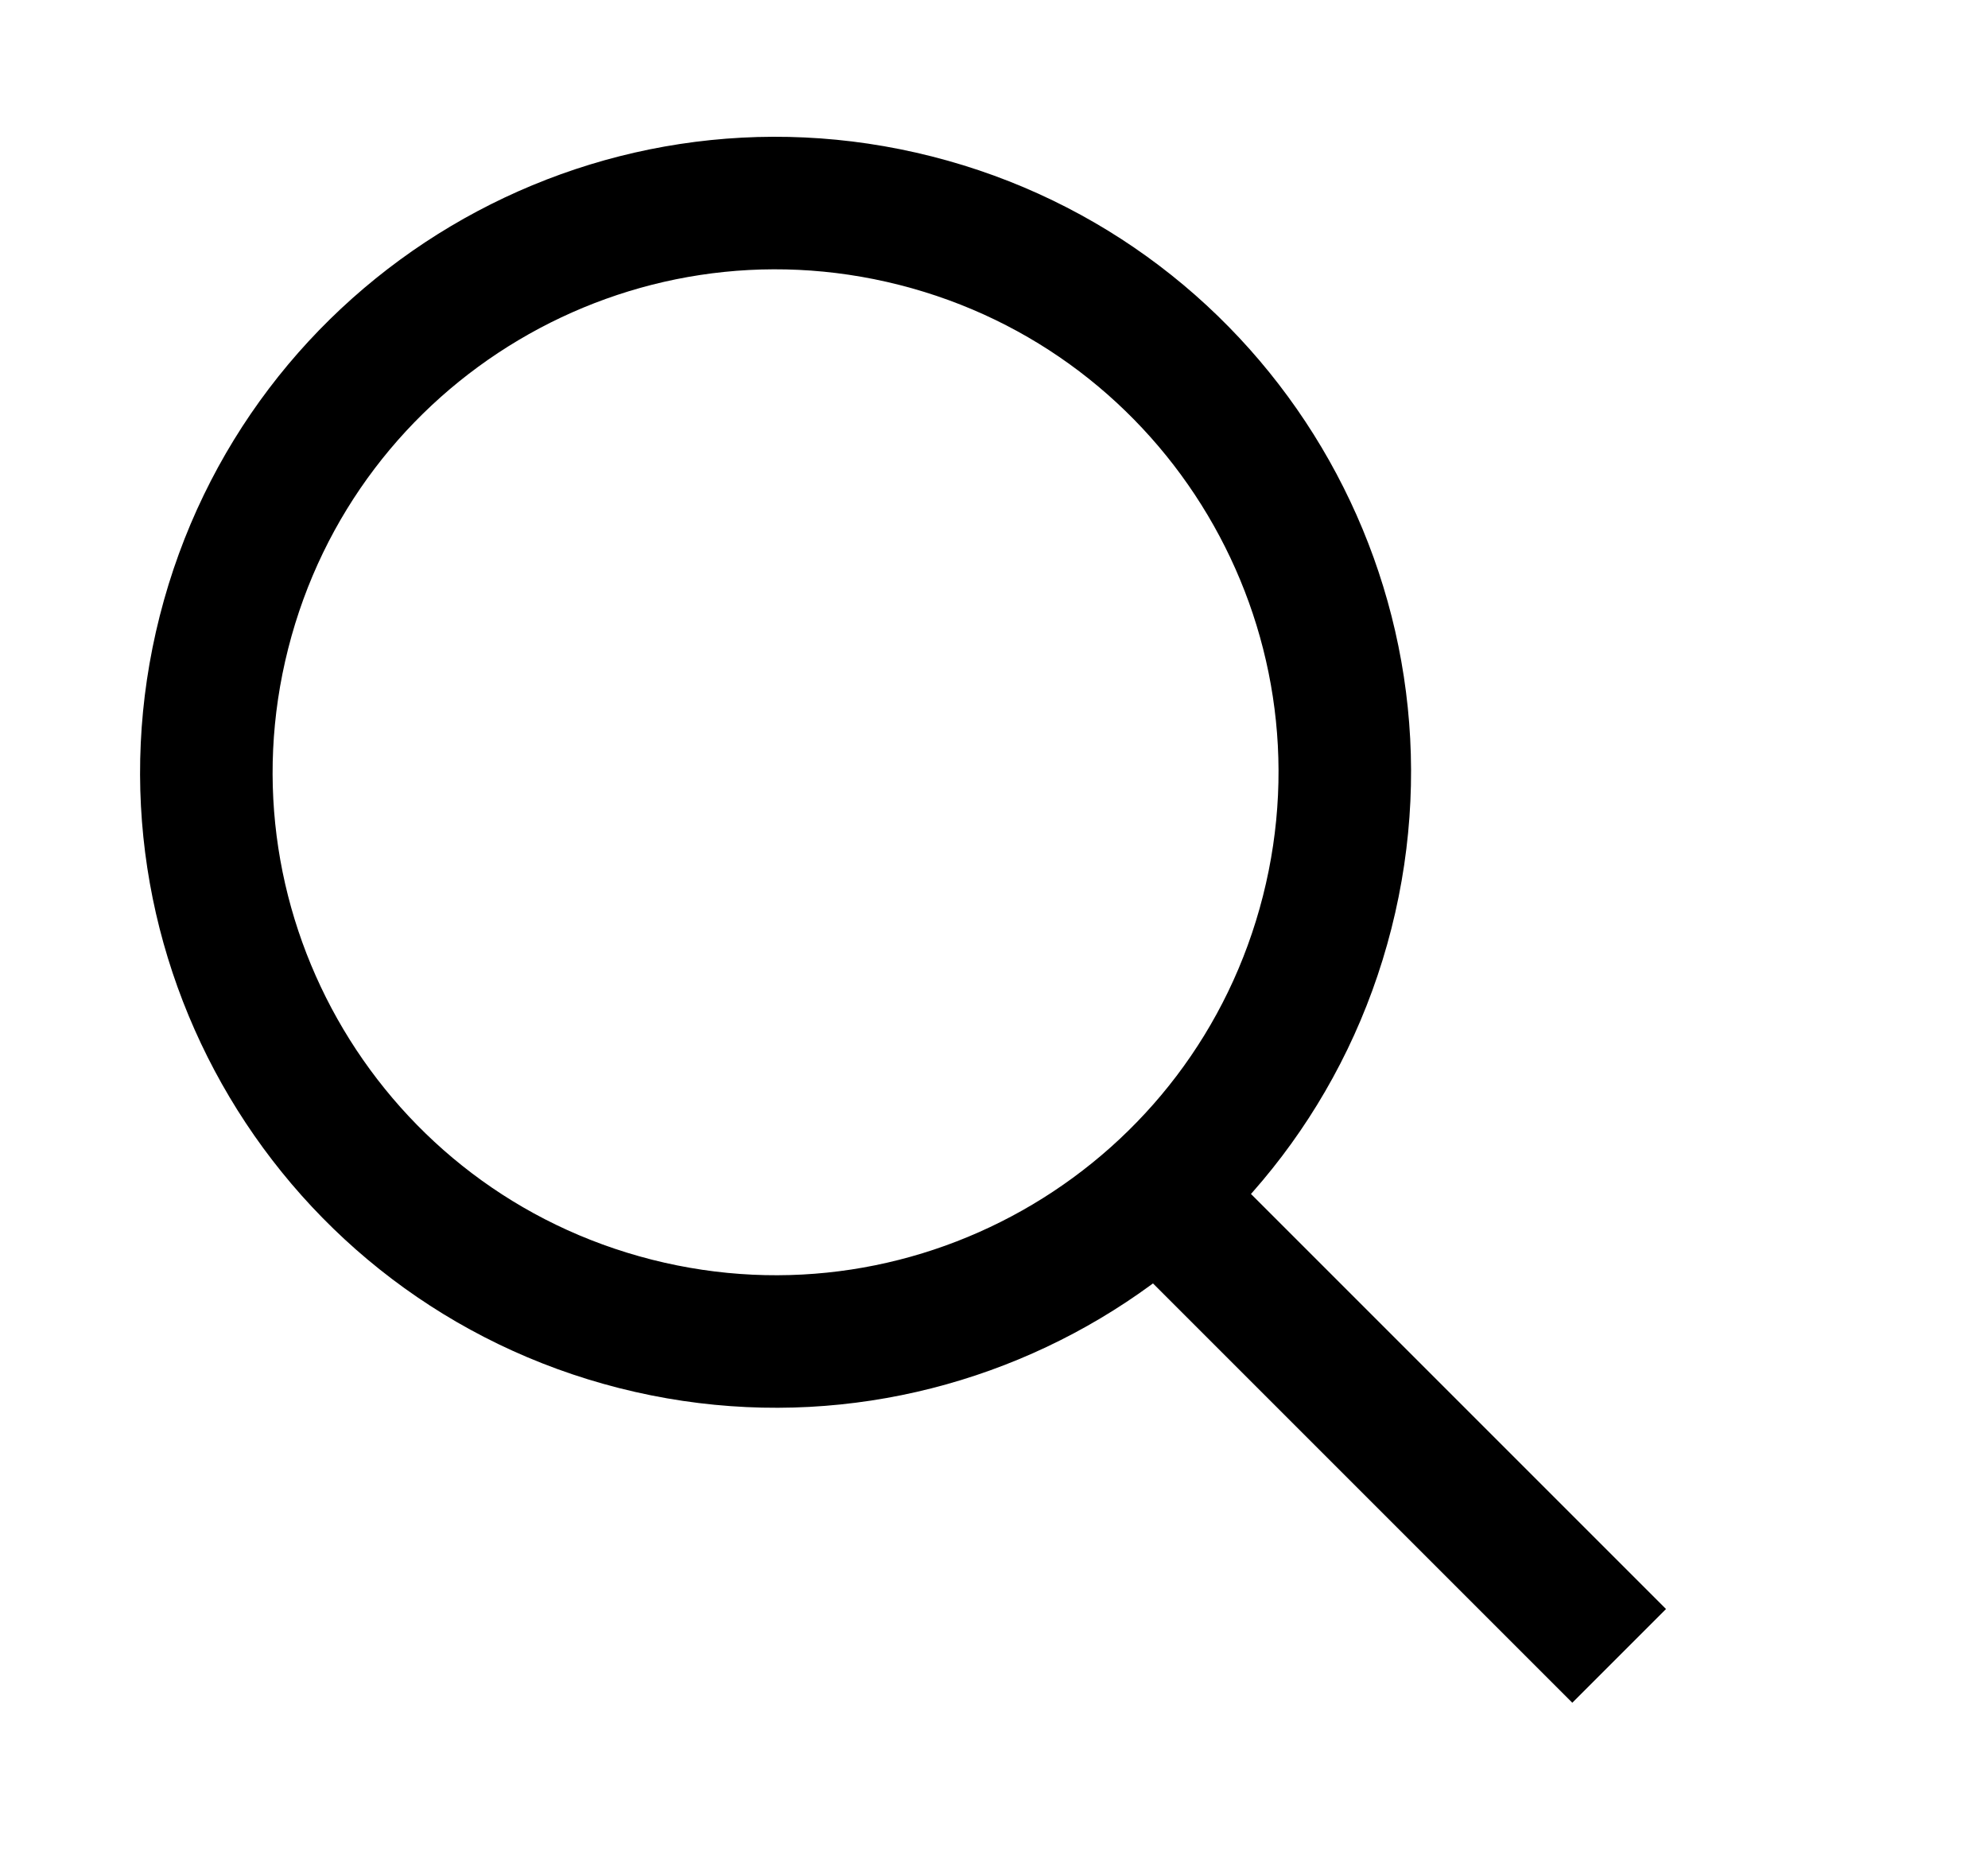
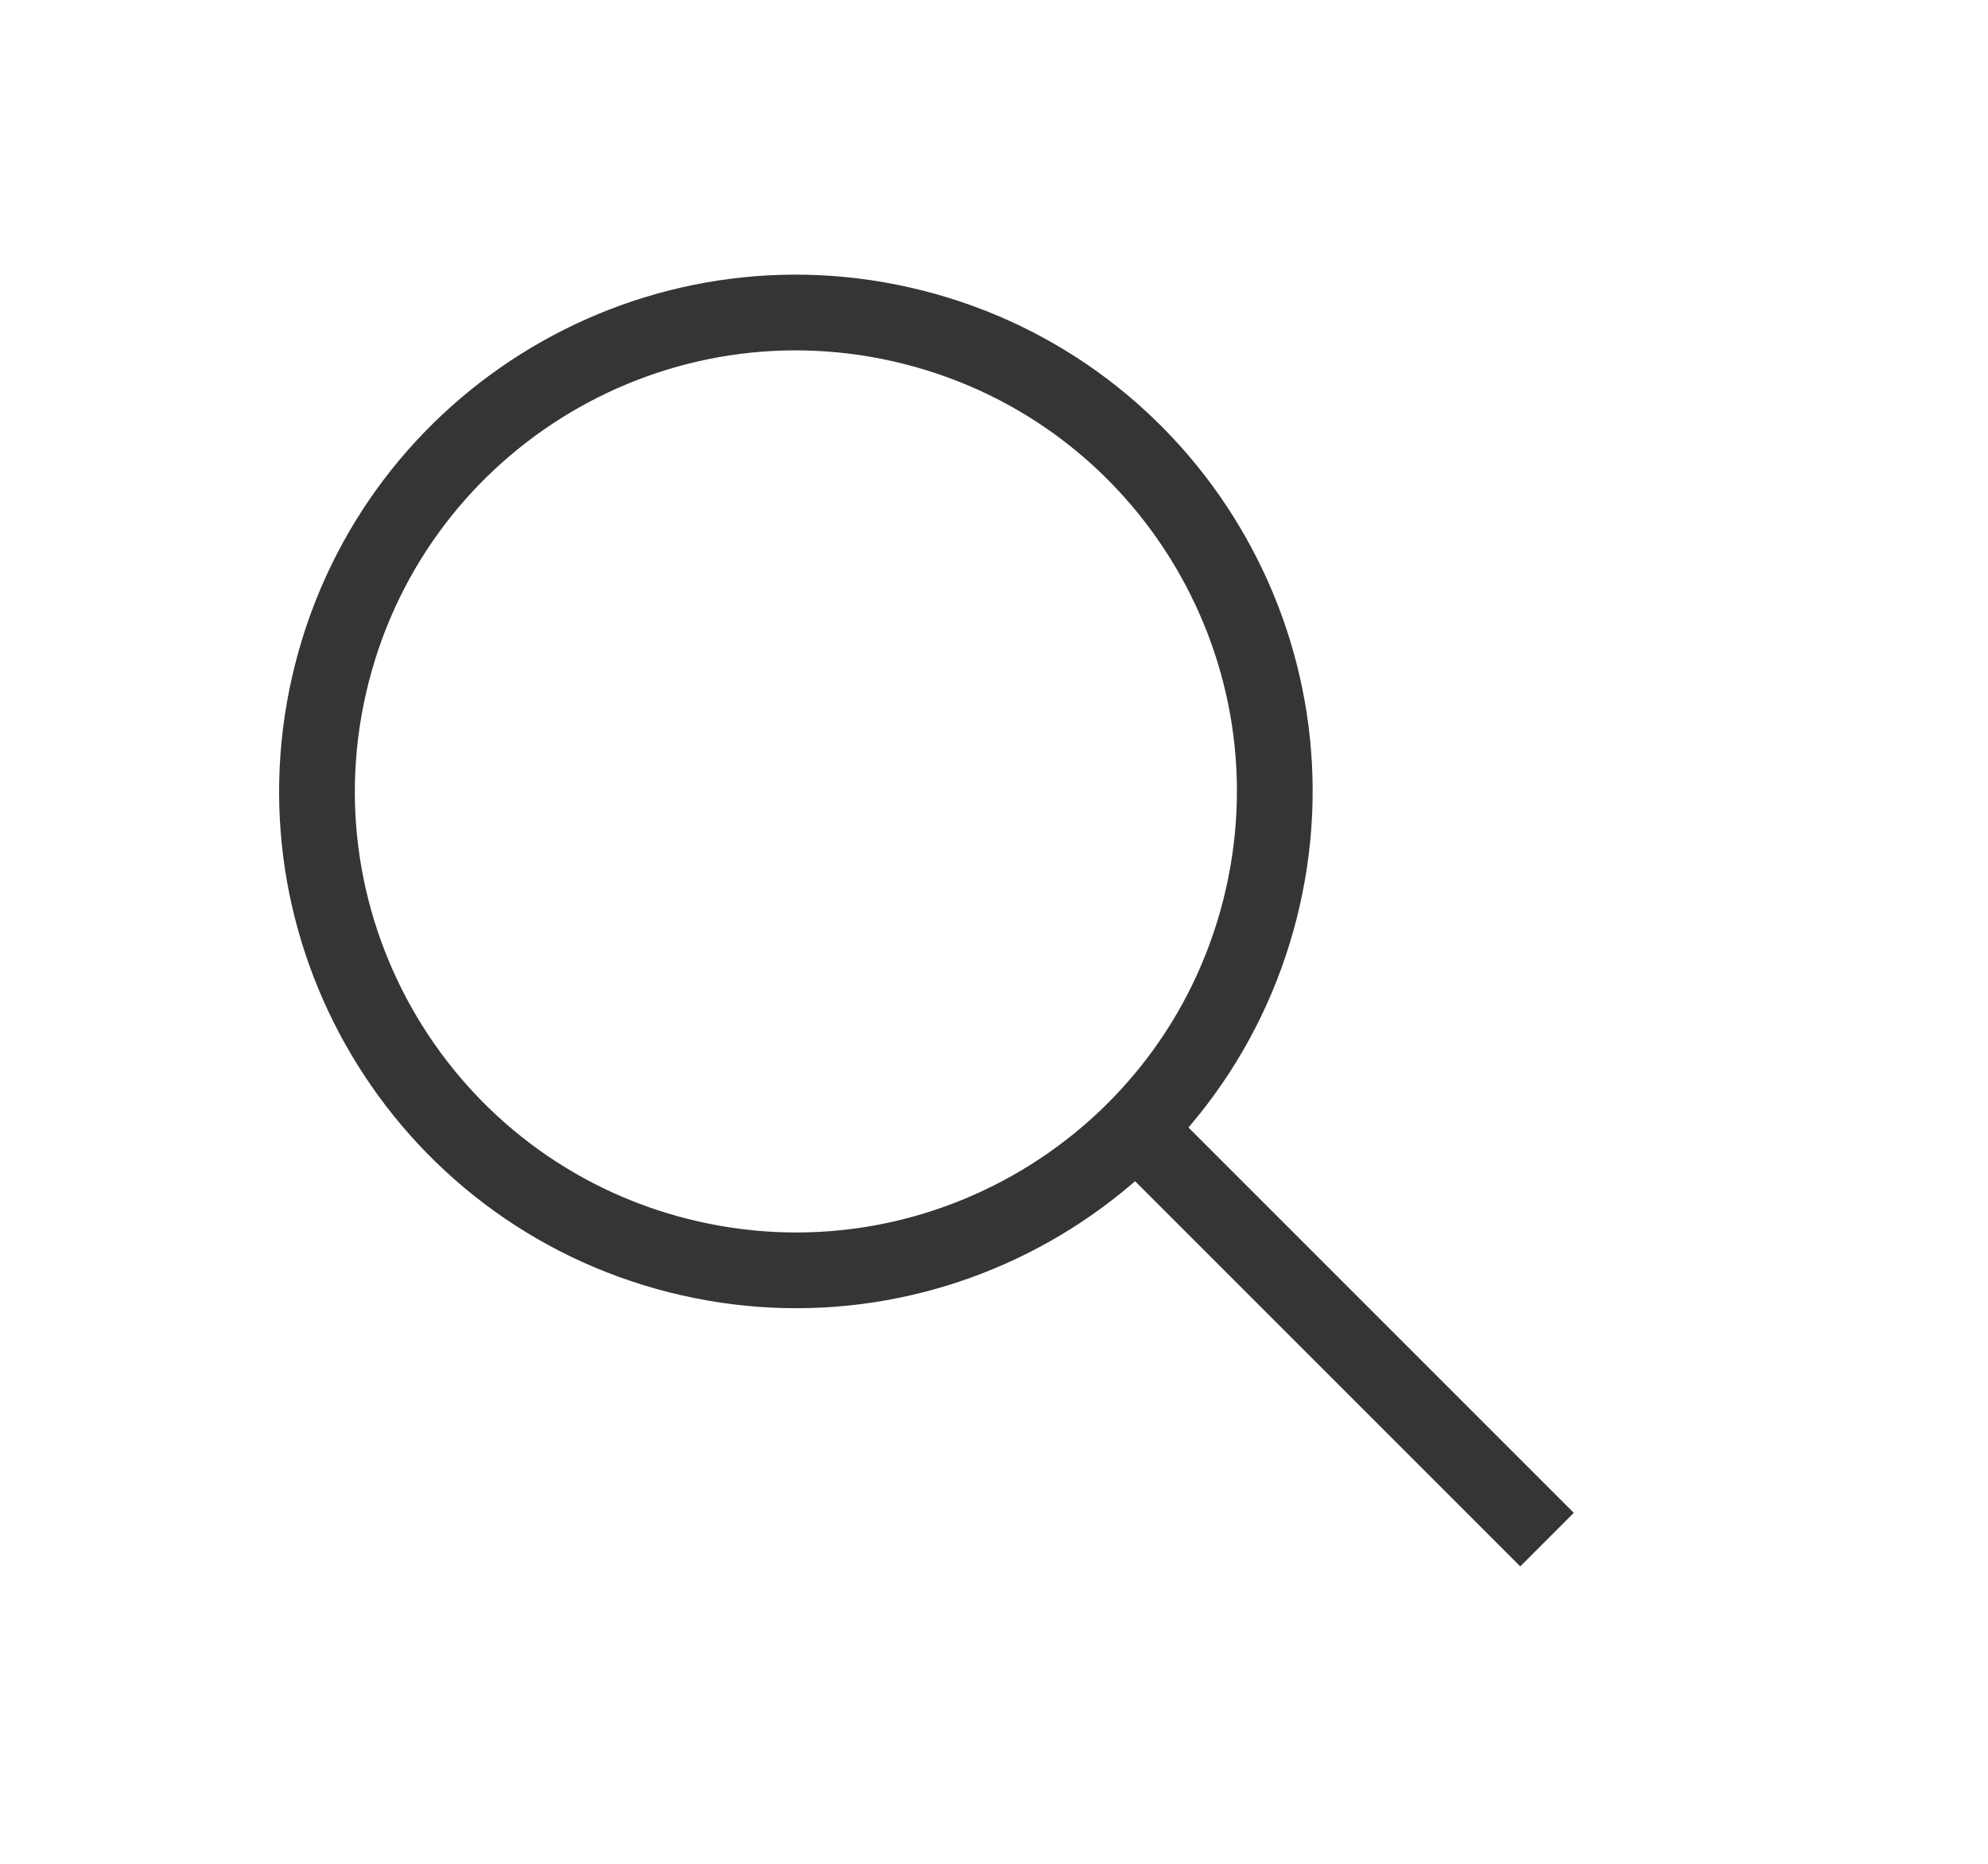
- <svg xmlns="http://www.w3.org/2000/svg" width="15" height="14" viewBox="0 0 15 14" fill="none">
-   <circle cx="5.852" cy="5.827" r="4.294" transform="rotate(14.2457 5.85179 5.82654)" stroke="black" />
-   <path d="M9.049 9.326L12.217 12.494" stroke="black" />
+ <svg xmlns="http://www.w3.org/2000/svg" width="32" height="30" viewBox="0 0 32 30" fill="none">
+   <circle cx="12.811" cy="12.739" r="7.707" transform="rotate(14.2457 12.8113 12.739)" stroke="#353535" stroke-width="1.219" />
+   <path d="M18.631 18.511L24.902 24.782" stroke="#353535" stroke-width="1.219" />
</svg>
